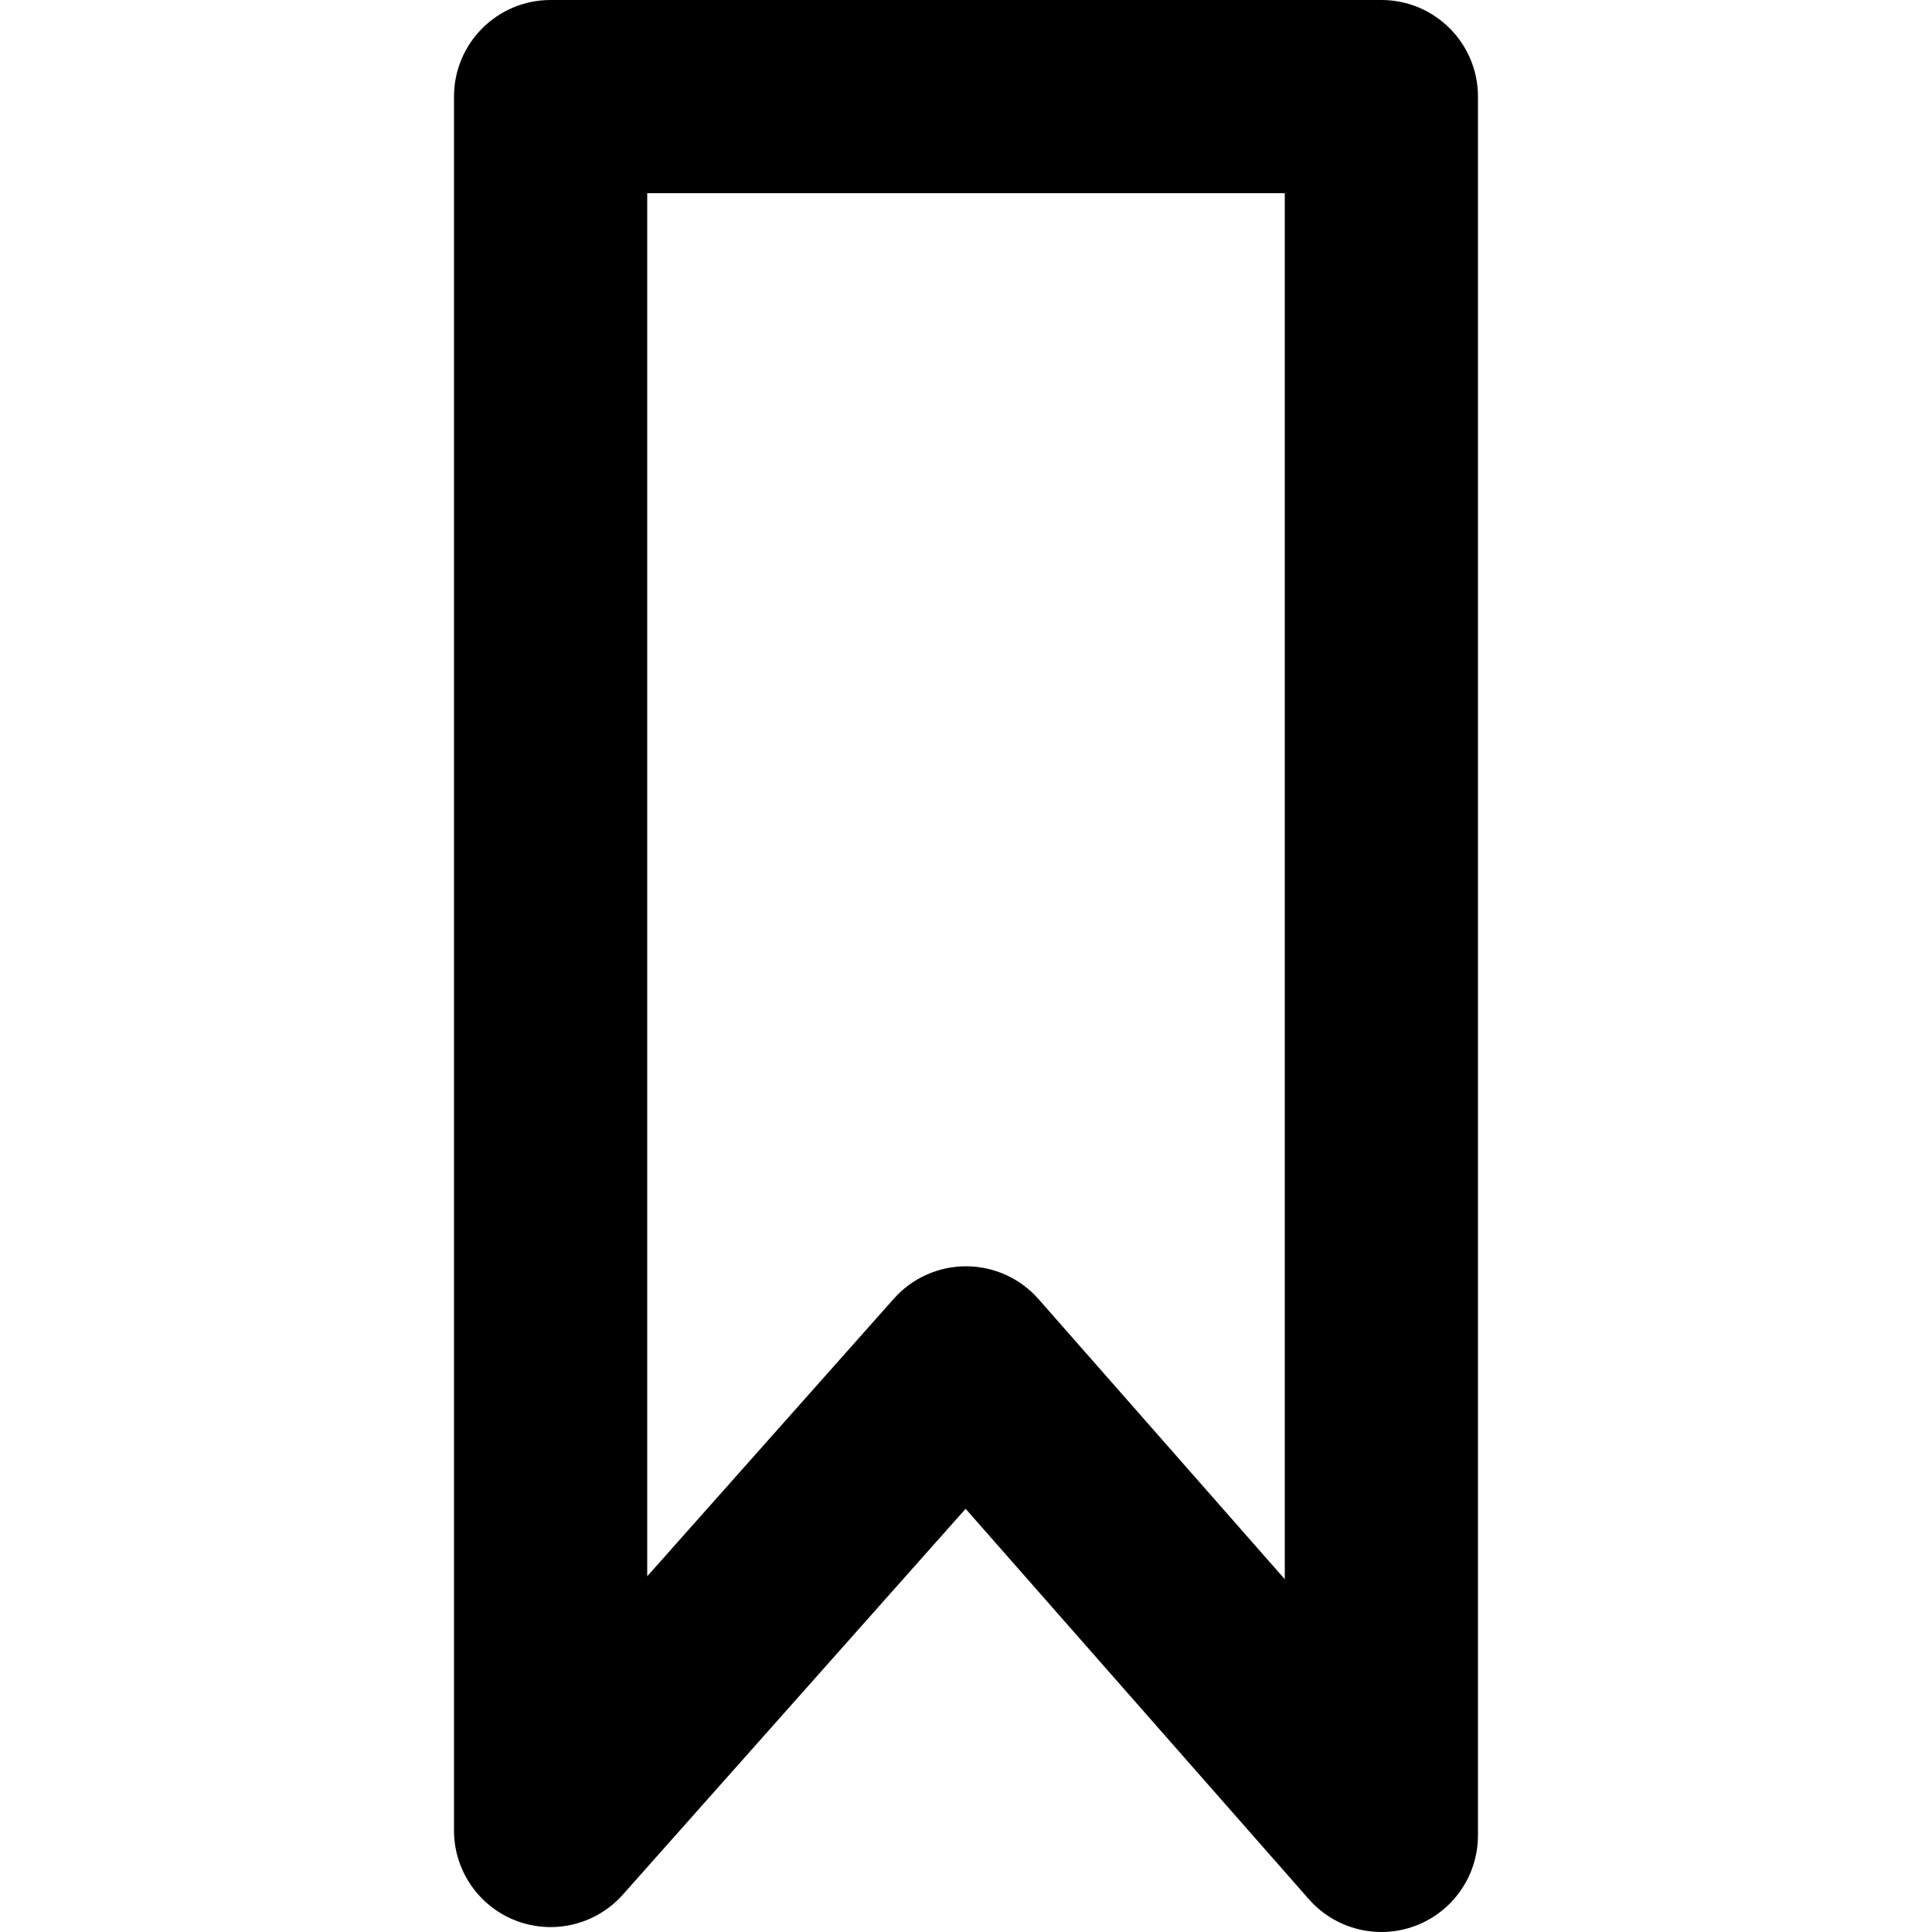
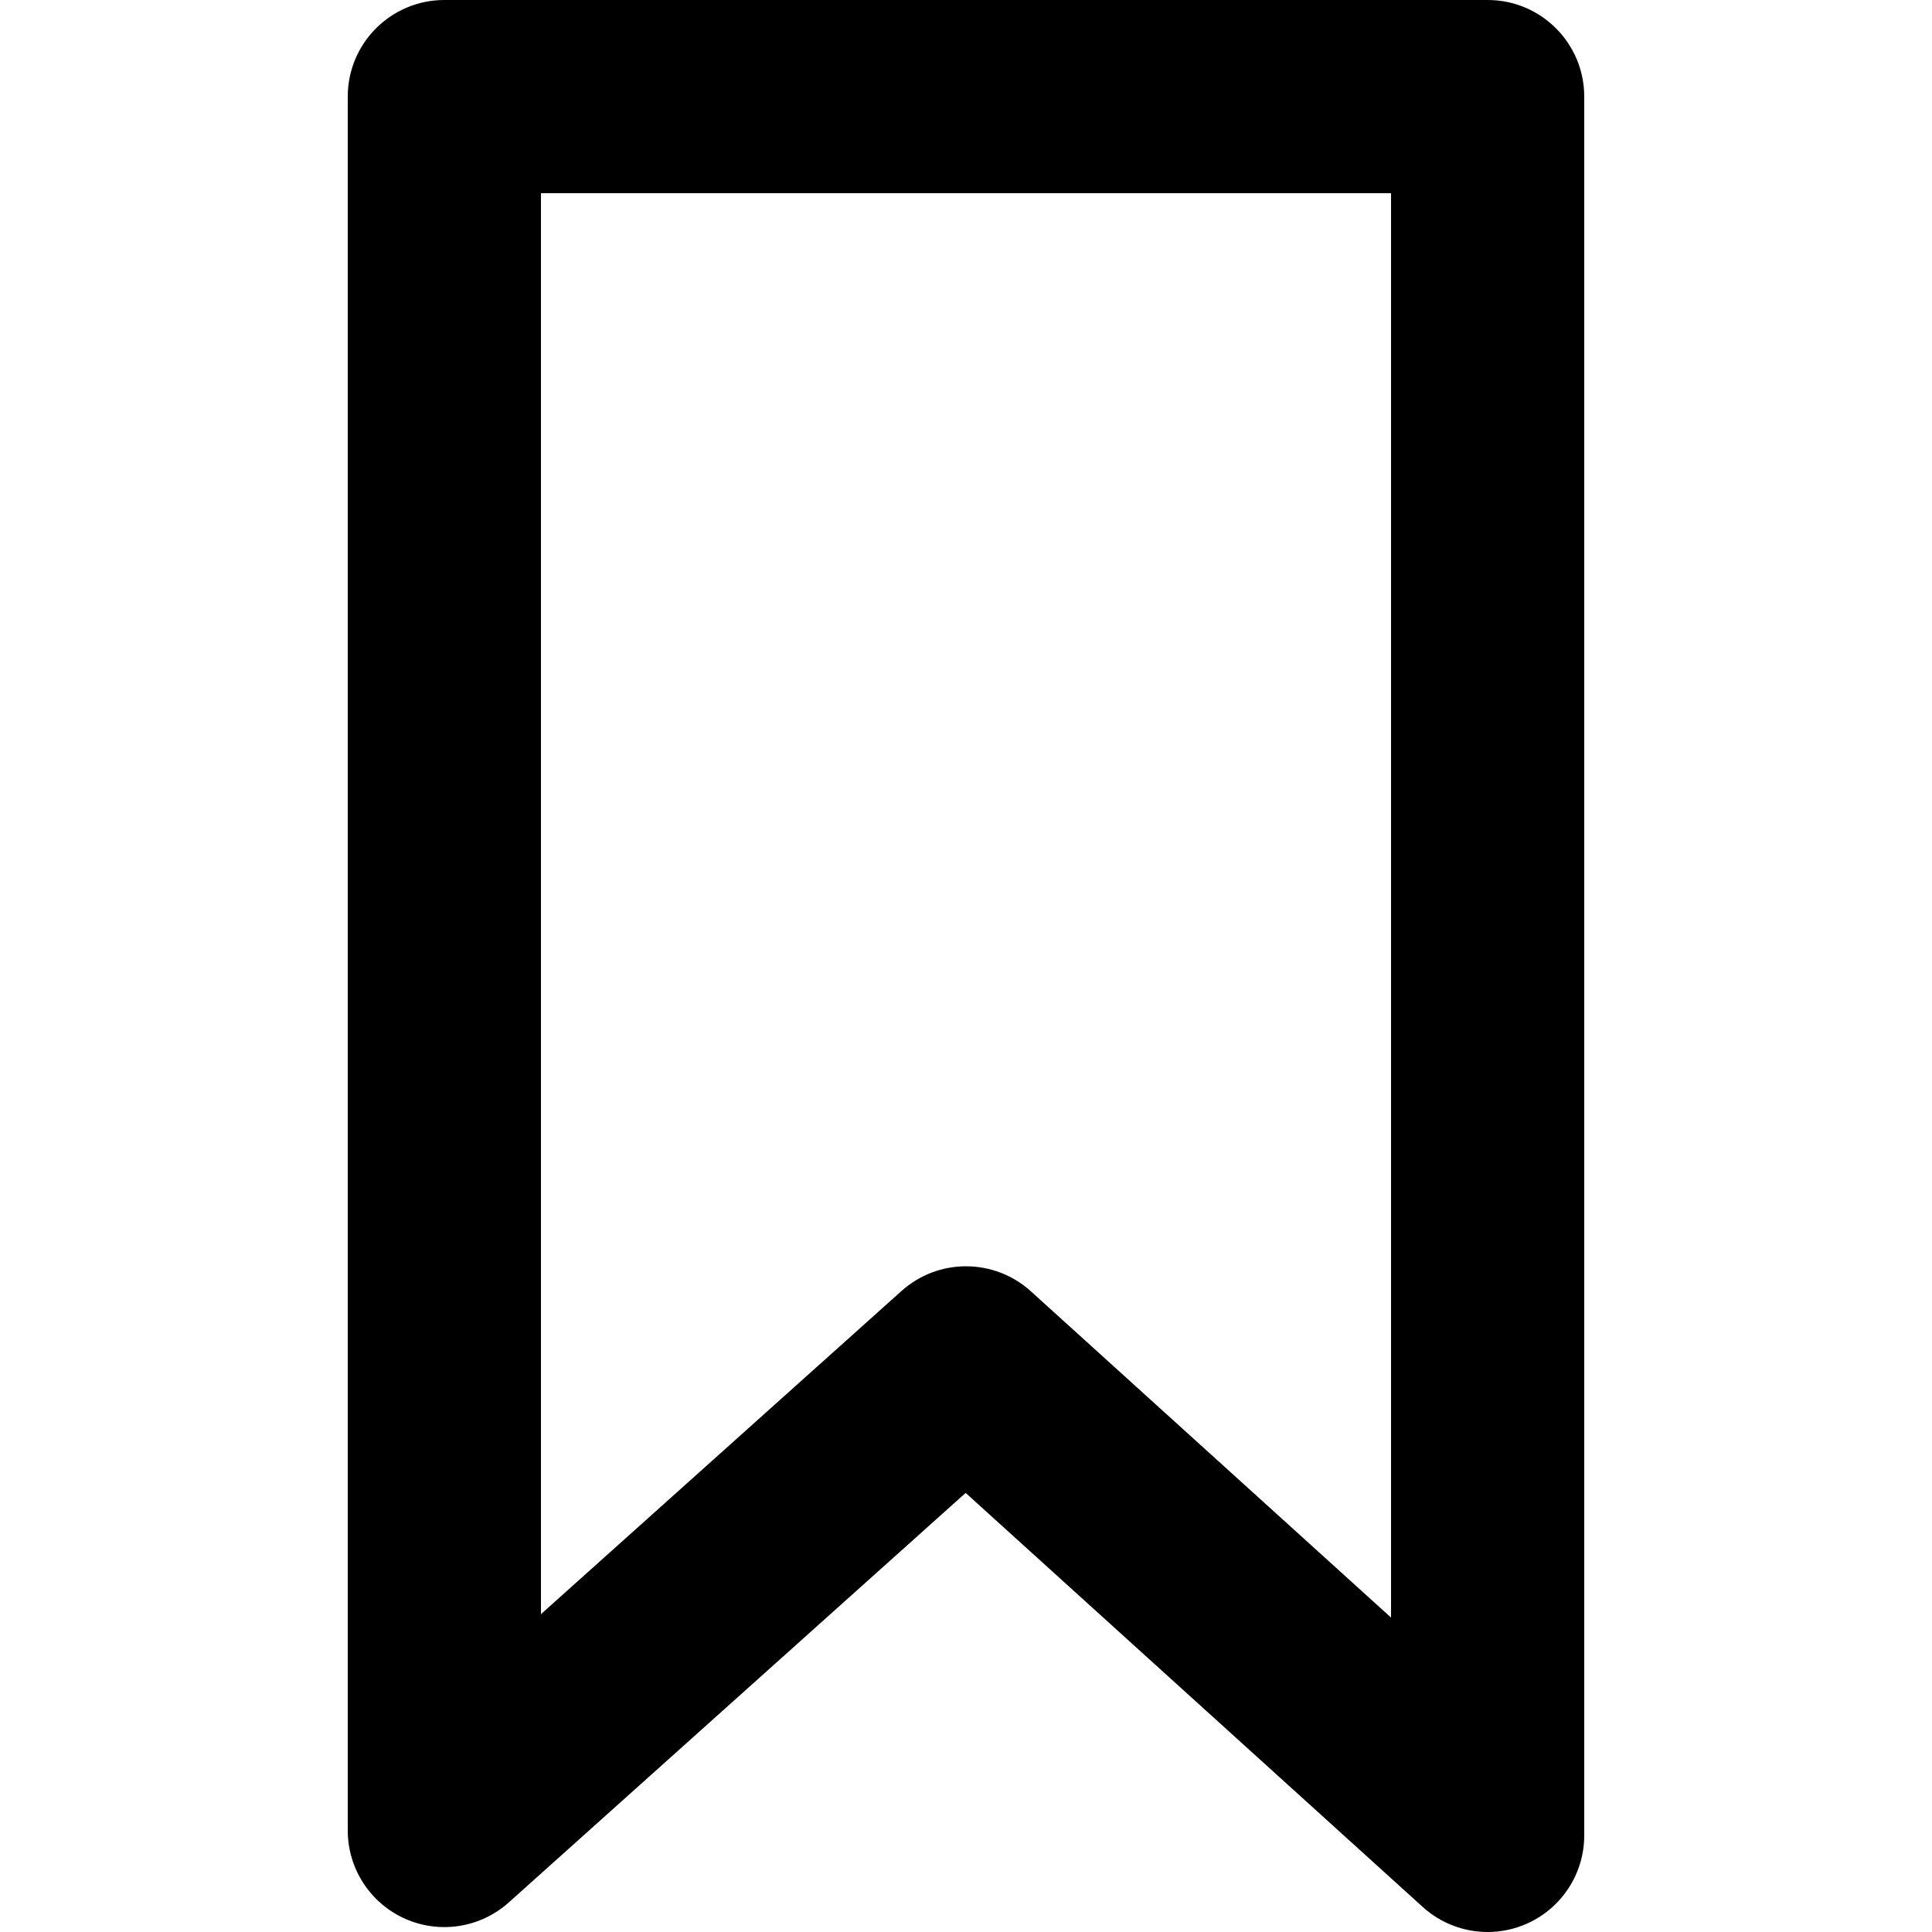
<svg xmlns="http://www.w3.org/2000/svg" version="1.1" x="0px" y="0px" width="100px" height="100px" viewBox="0 0 100 100" enable-background="new 0 0 100 100" xml:space="preserve">
  <g id="Layer_3" display="none">
</g>
  <g id="Your_Icon">
</g>
  <g id="Layer_4">
-     <path d="M71.501,100c-1.41,0-2.788-0.598-3.756-1.699L49.98,78.094L32.238,98.066c-1.38,1.553-3.574,2.089-5.515,1.354   c-1.94-0.737-3.224-2.598-3.224-4.674V5c0-2.762,2.238-5,5-5h43c2.762,0,5,2.238,5,5v90c0,2.081-1.289,3.944-3.236,4.679   C72.689,99.896,72.092,100,71.501,100z M50,65.543c0.004,0,0.009,0,0.013,0c1.434,0.004,2.796,0.622,3.742,1.699L66.5,81.739V10   h-33v71.589l12.762-14.366C47.211,66.154,48.571,65.543,50,65.543z" />
+     <g>
+       <path fill="none" d="M28,83.549L46.663,66.82c0.95-0.852,2.144-1.277,3.337-1.277c1.202,0,2.404,0.432,3.357,1.294L72,83.725V10    H28V83.549z" />
+       <path d="M77,0H23c-2.761,0-5,2.238-5,5v89.746c0,1.973,1.16,3.761,2.961,4.565c1.8,0.804,3.907,0.475,5.376-0.843l23.645-21.195    l23.661,21.433c0.938,0.85,2.14,1.294,3.358,1.294c0.685,0,1.375-0.141,2.026-0.43C80.834,98.77,82,96.978,82,95V5    C82,2.238,79.761,0,77,0z M72,83.725L53.357,66.837c-0.953-0.862-2.155-1.294-3.357-1.294c-1.194,0-2.388,0.426-3.337,1.277    L28,83.549V10h44V83.725z" />
+     </g>
  </g>
</svg>
